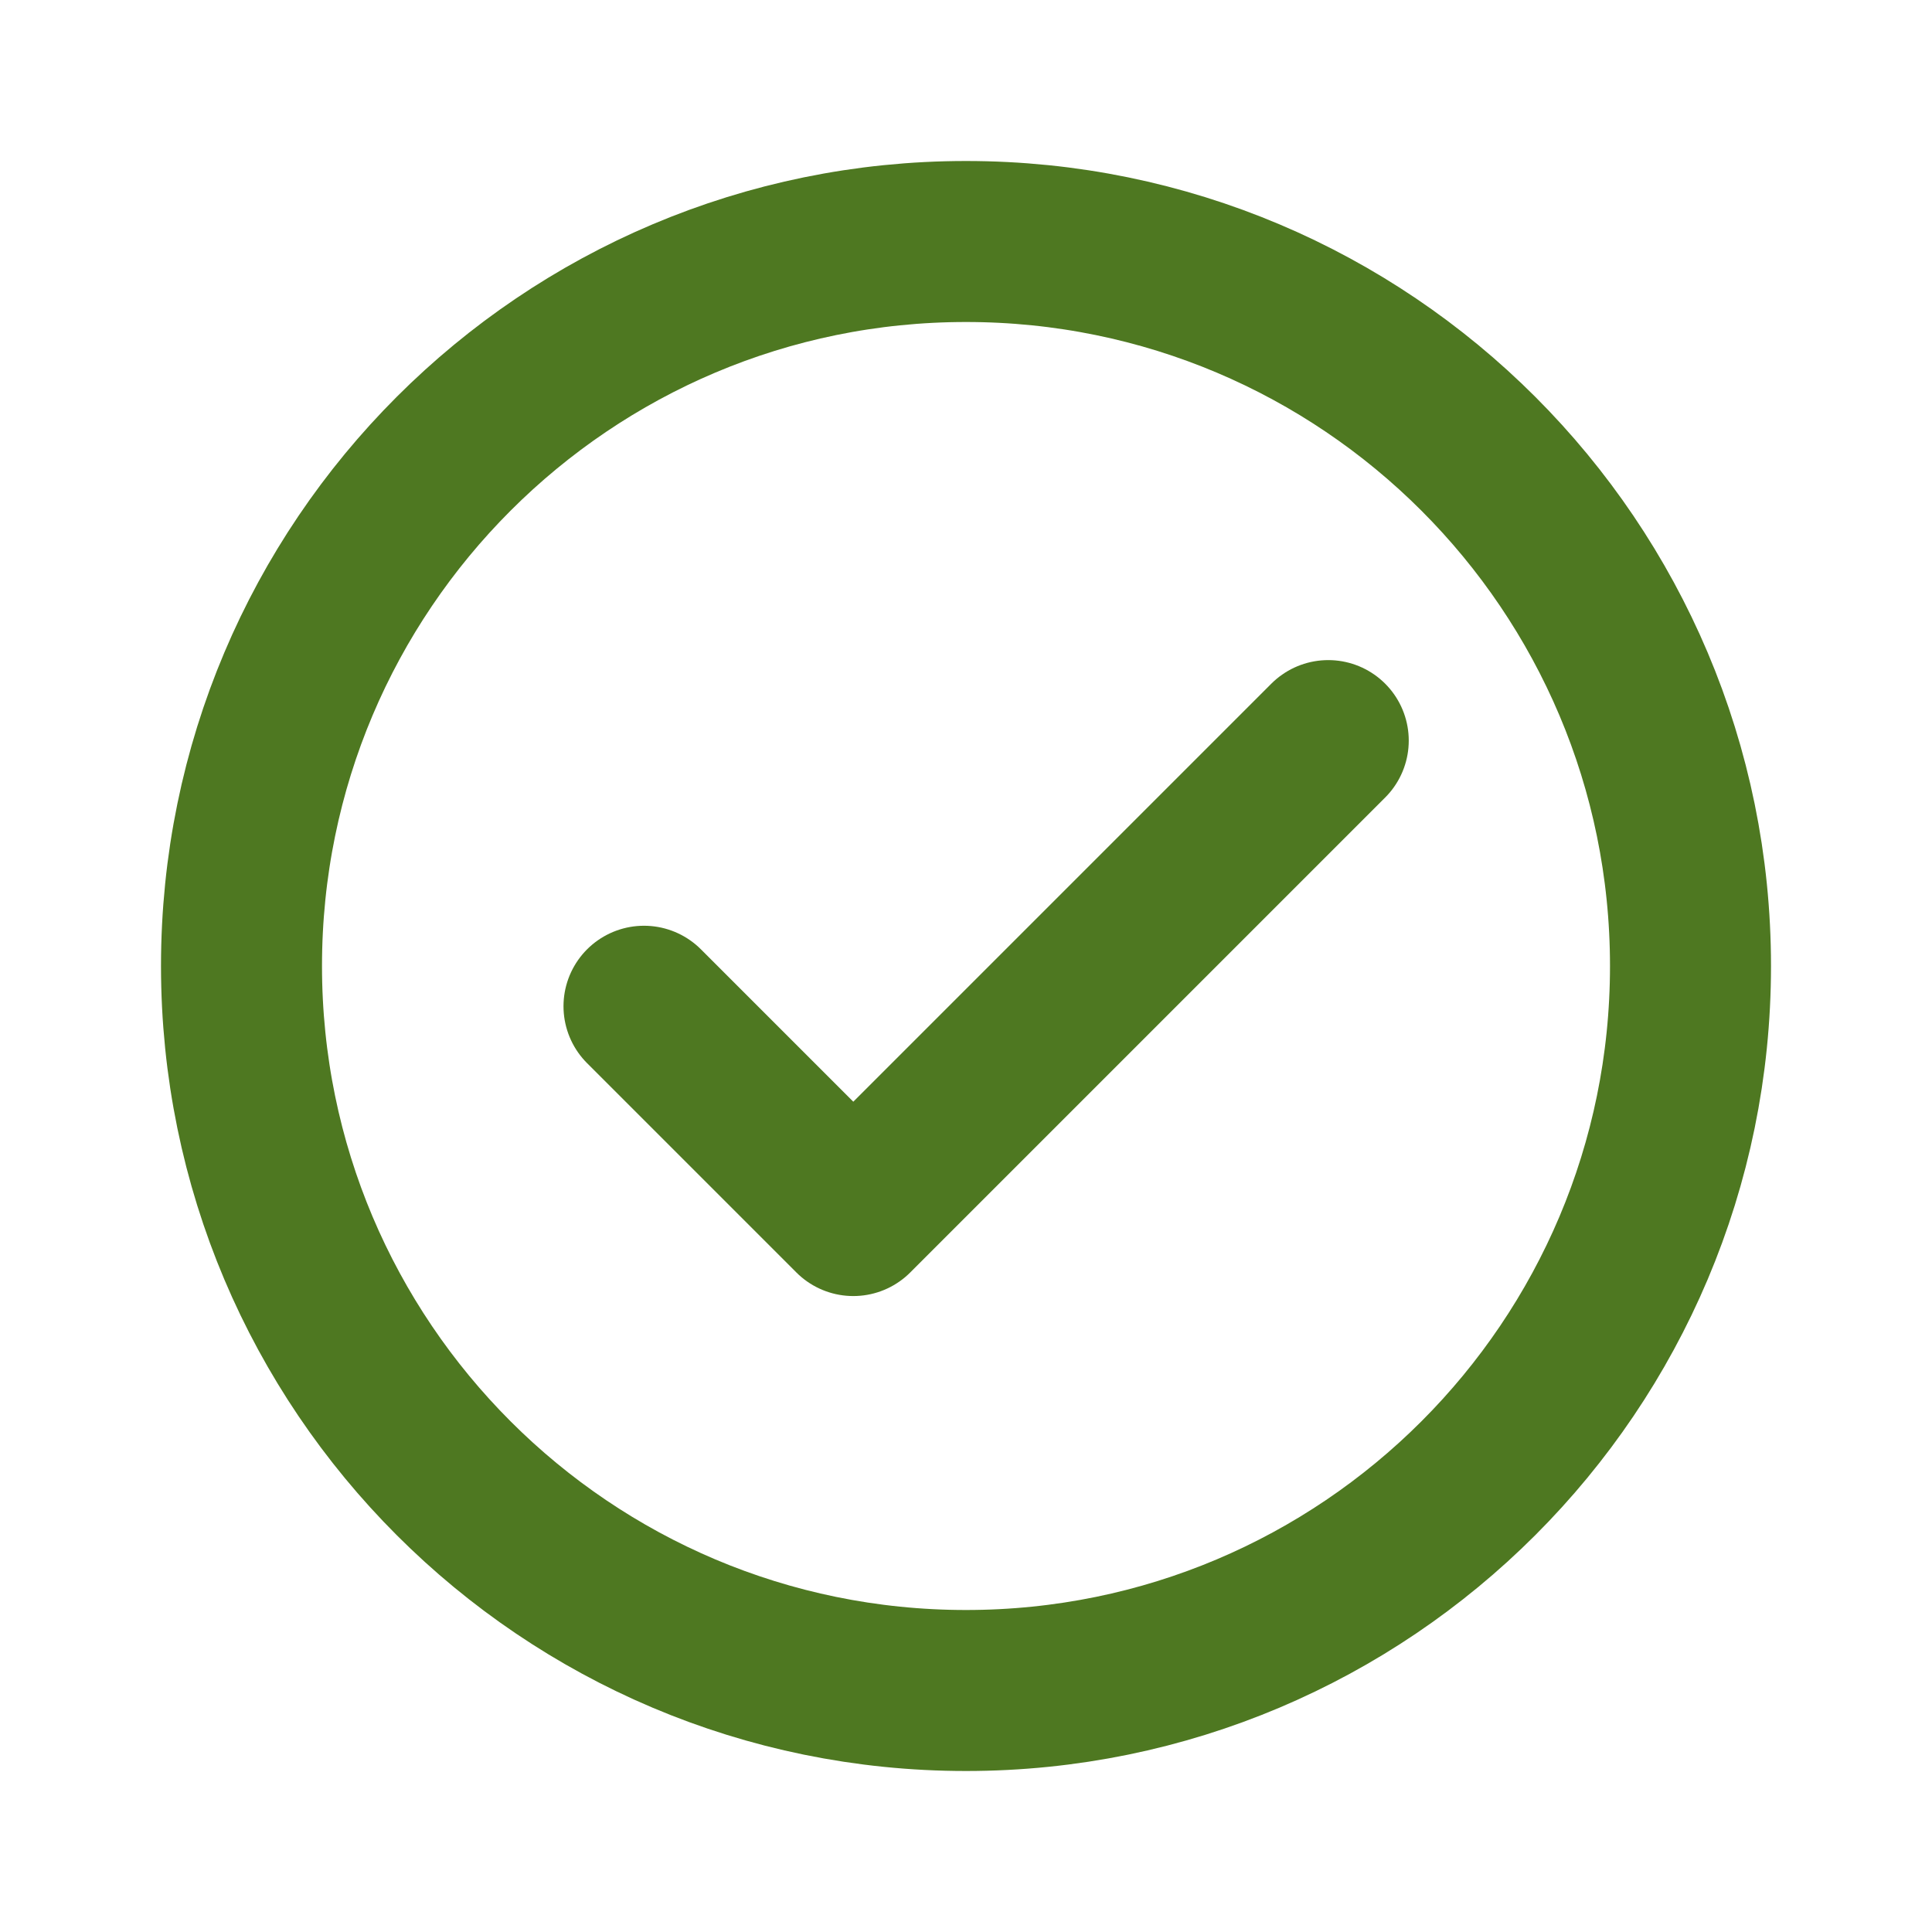
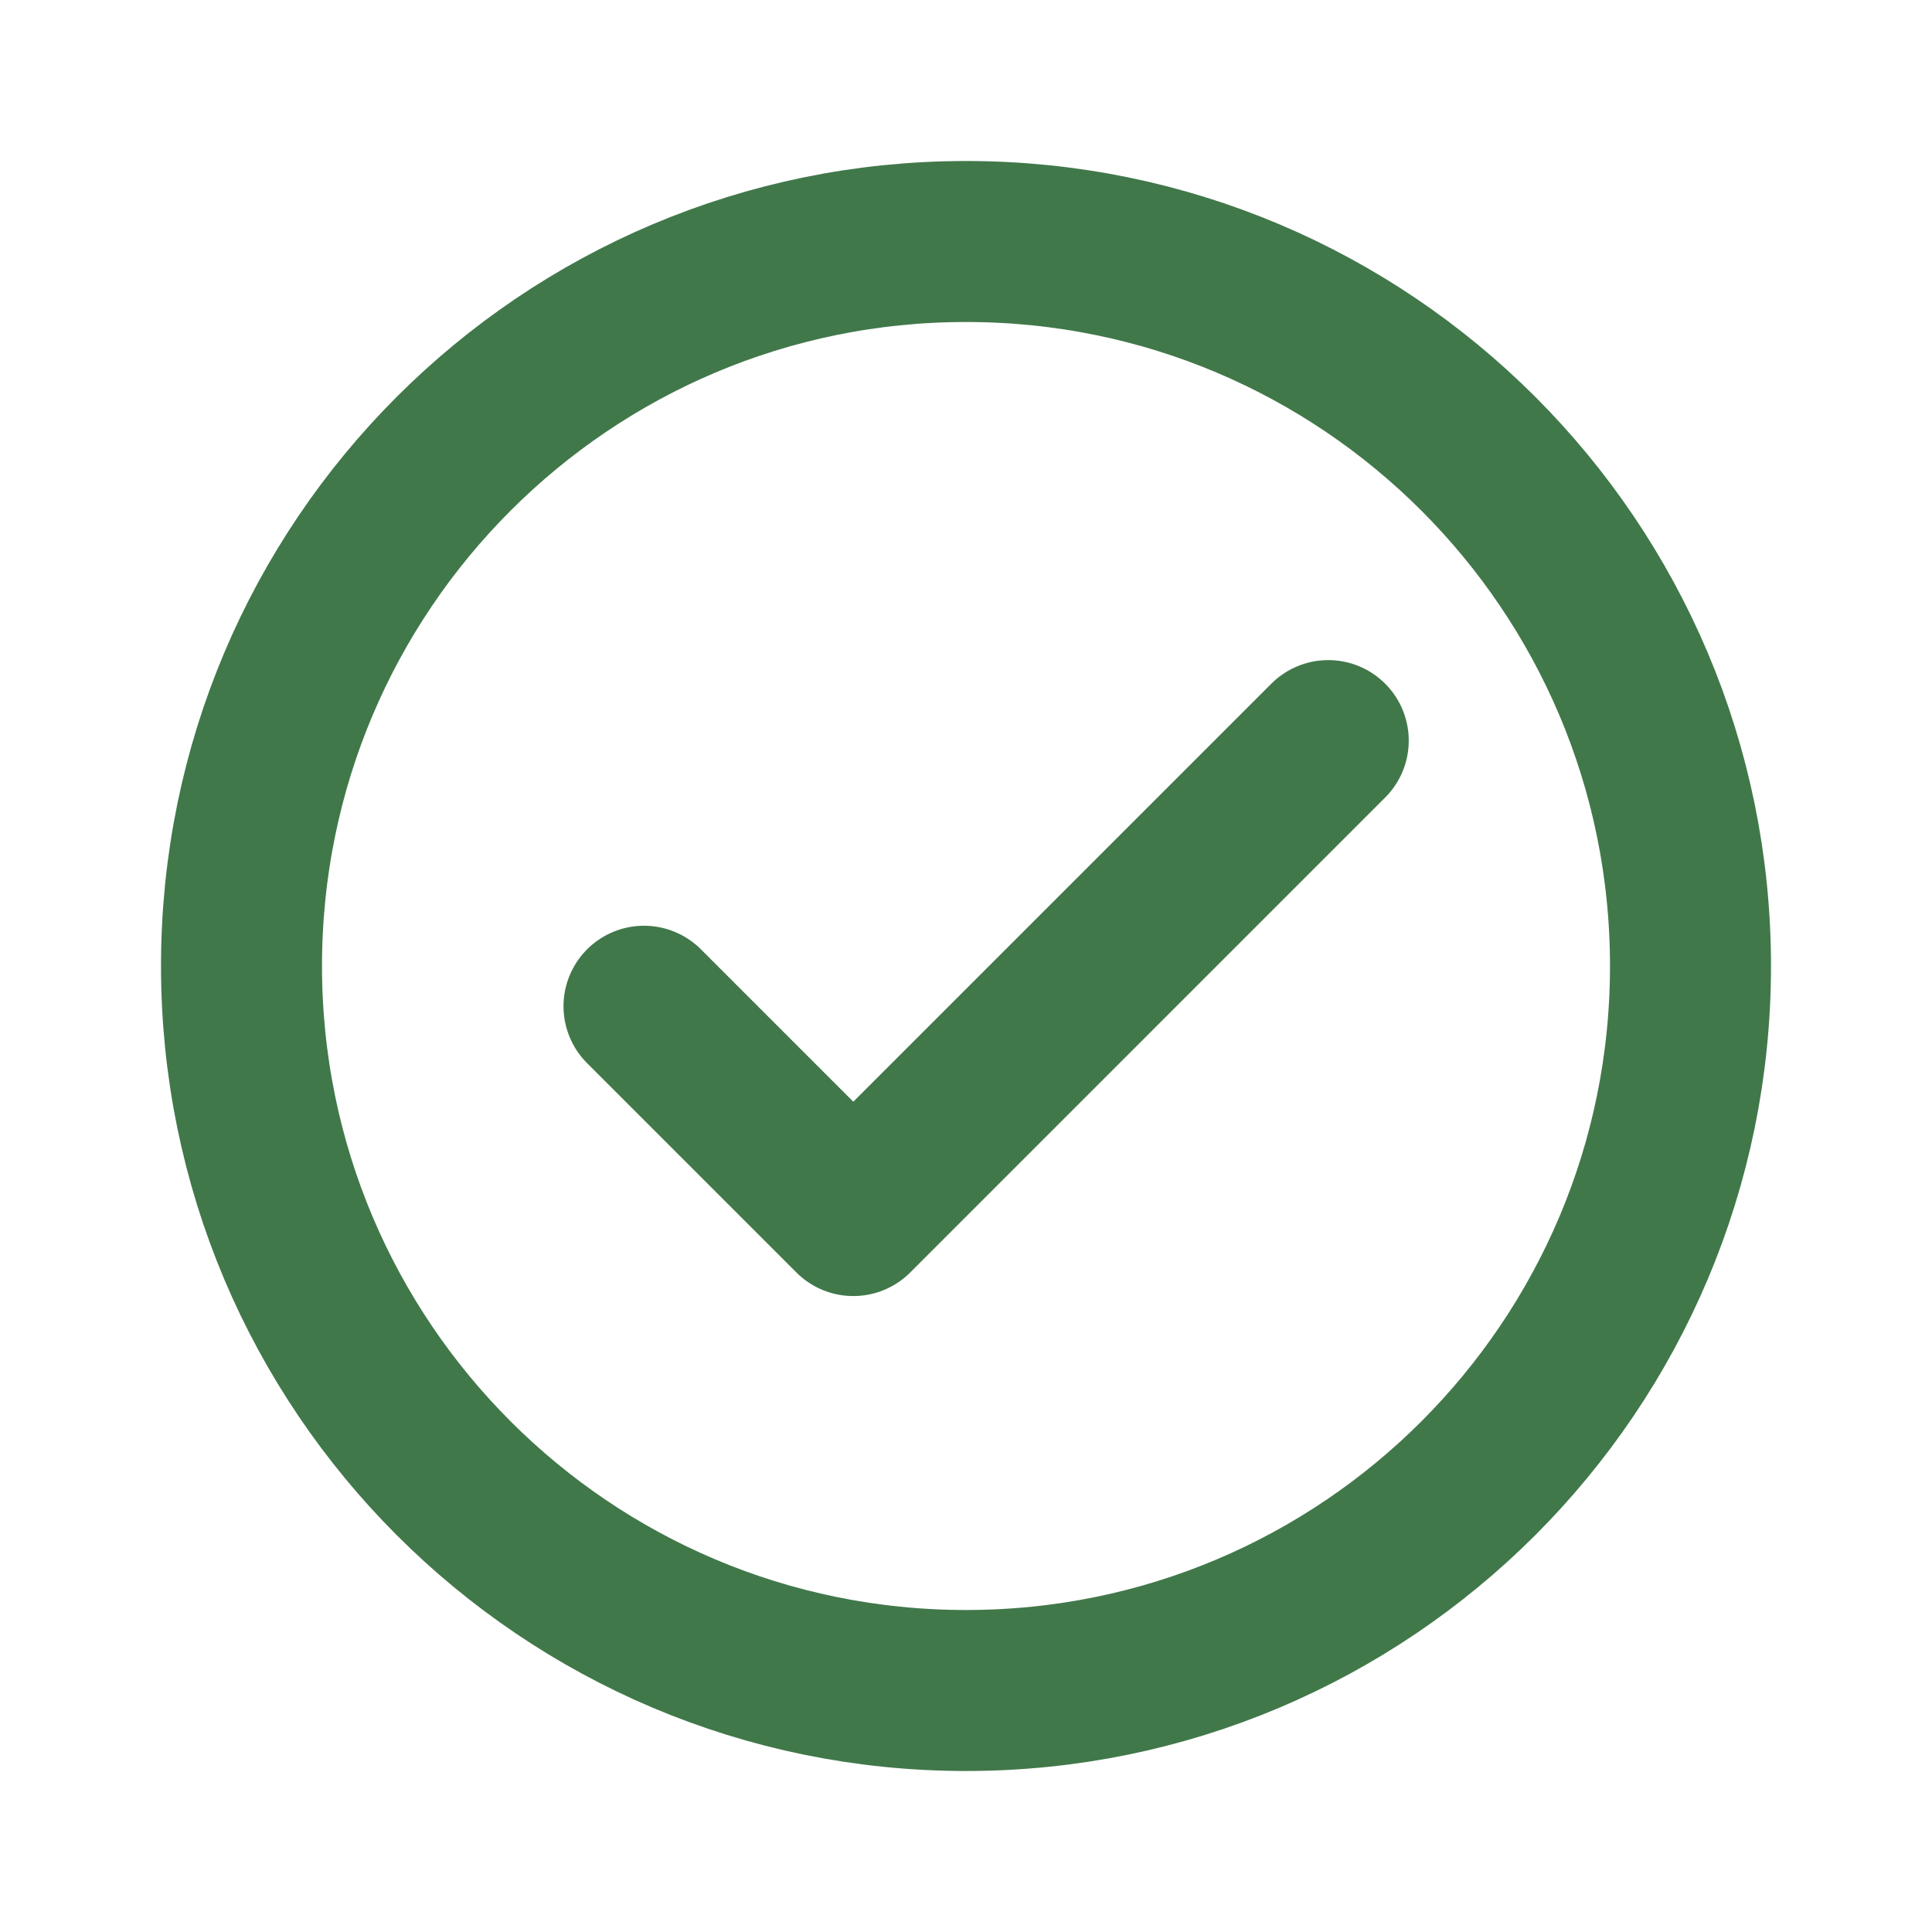
<svg xmlns="http://www.w3.org/2000/svg" width="24" height="24" viewBox="0 0 24 24" fill="none">
-   <path d="M12 21a9 9 0 1 0 0-18 9 9 0 0 0 0 18Z" stroke="#4E7821" stroke-width="2" />
-   <path d="M8 12.5l2.6 2.6L16.5 9.2" stroke="#4E7821" stroke-width="2" stroke-linecap="round" stroke-linejoin="round" />
+   <path d="M12 21a9 9 0 1 0 0-18 9 9 0 0 0 0 18Z" stroke="#41784A" stroke-width="2" />
+   <path d="M8 12.5l2.6 2.6L16.5 9.2" stroke="#41784A" stroke-width="2" stroke-linecap="round" stroke-linejoin="round" />
</svg>
